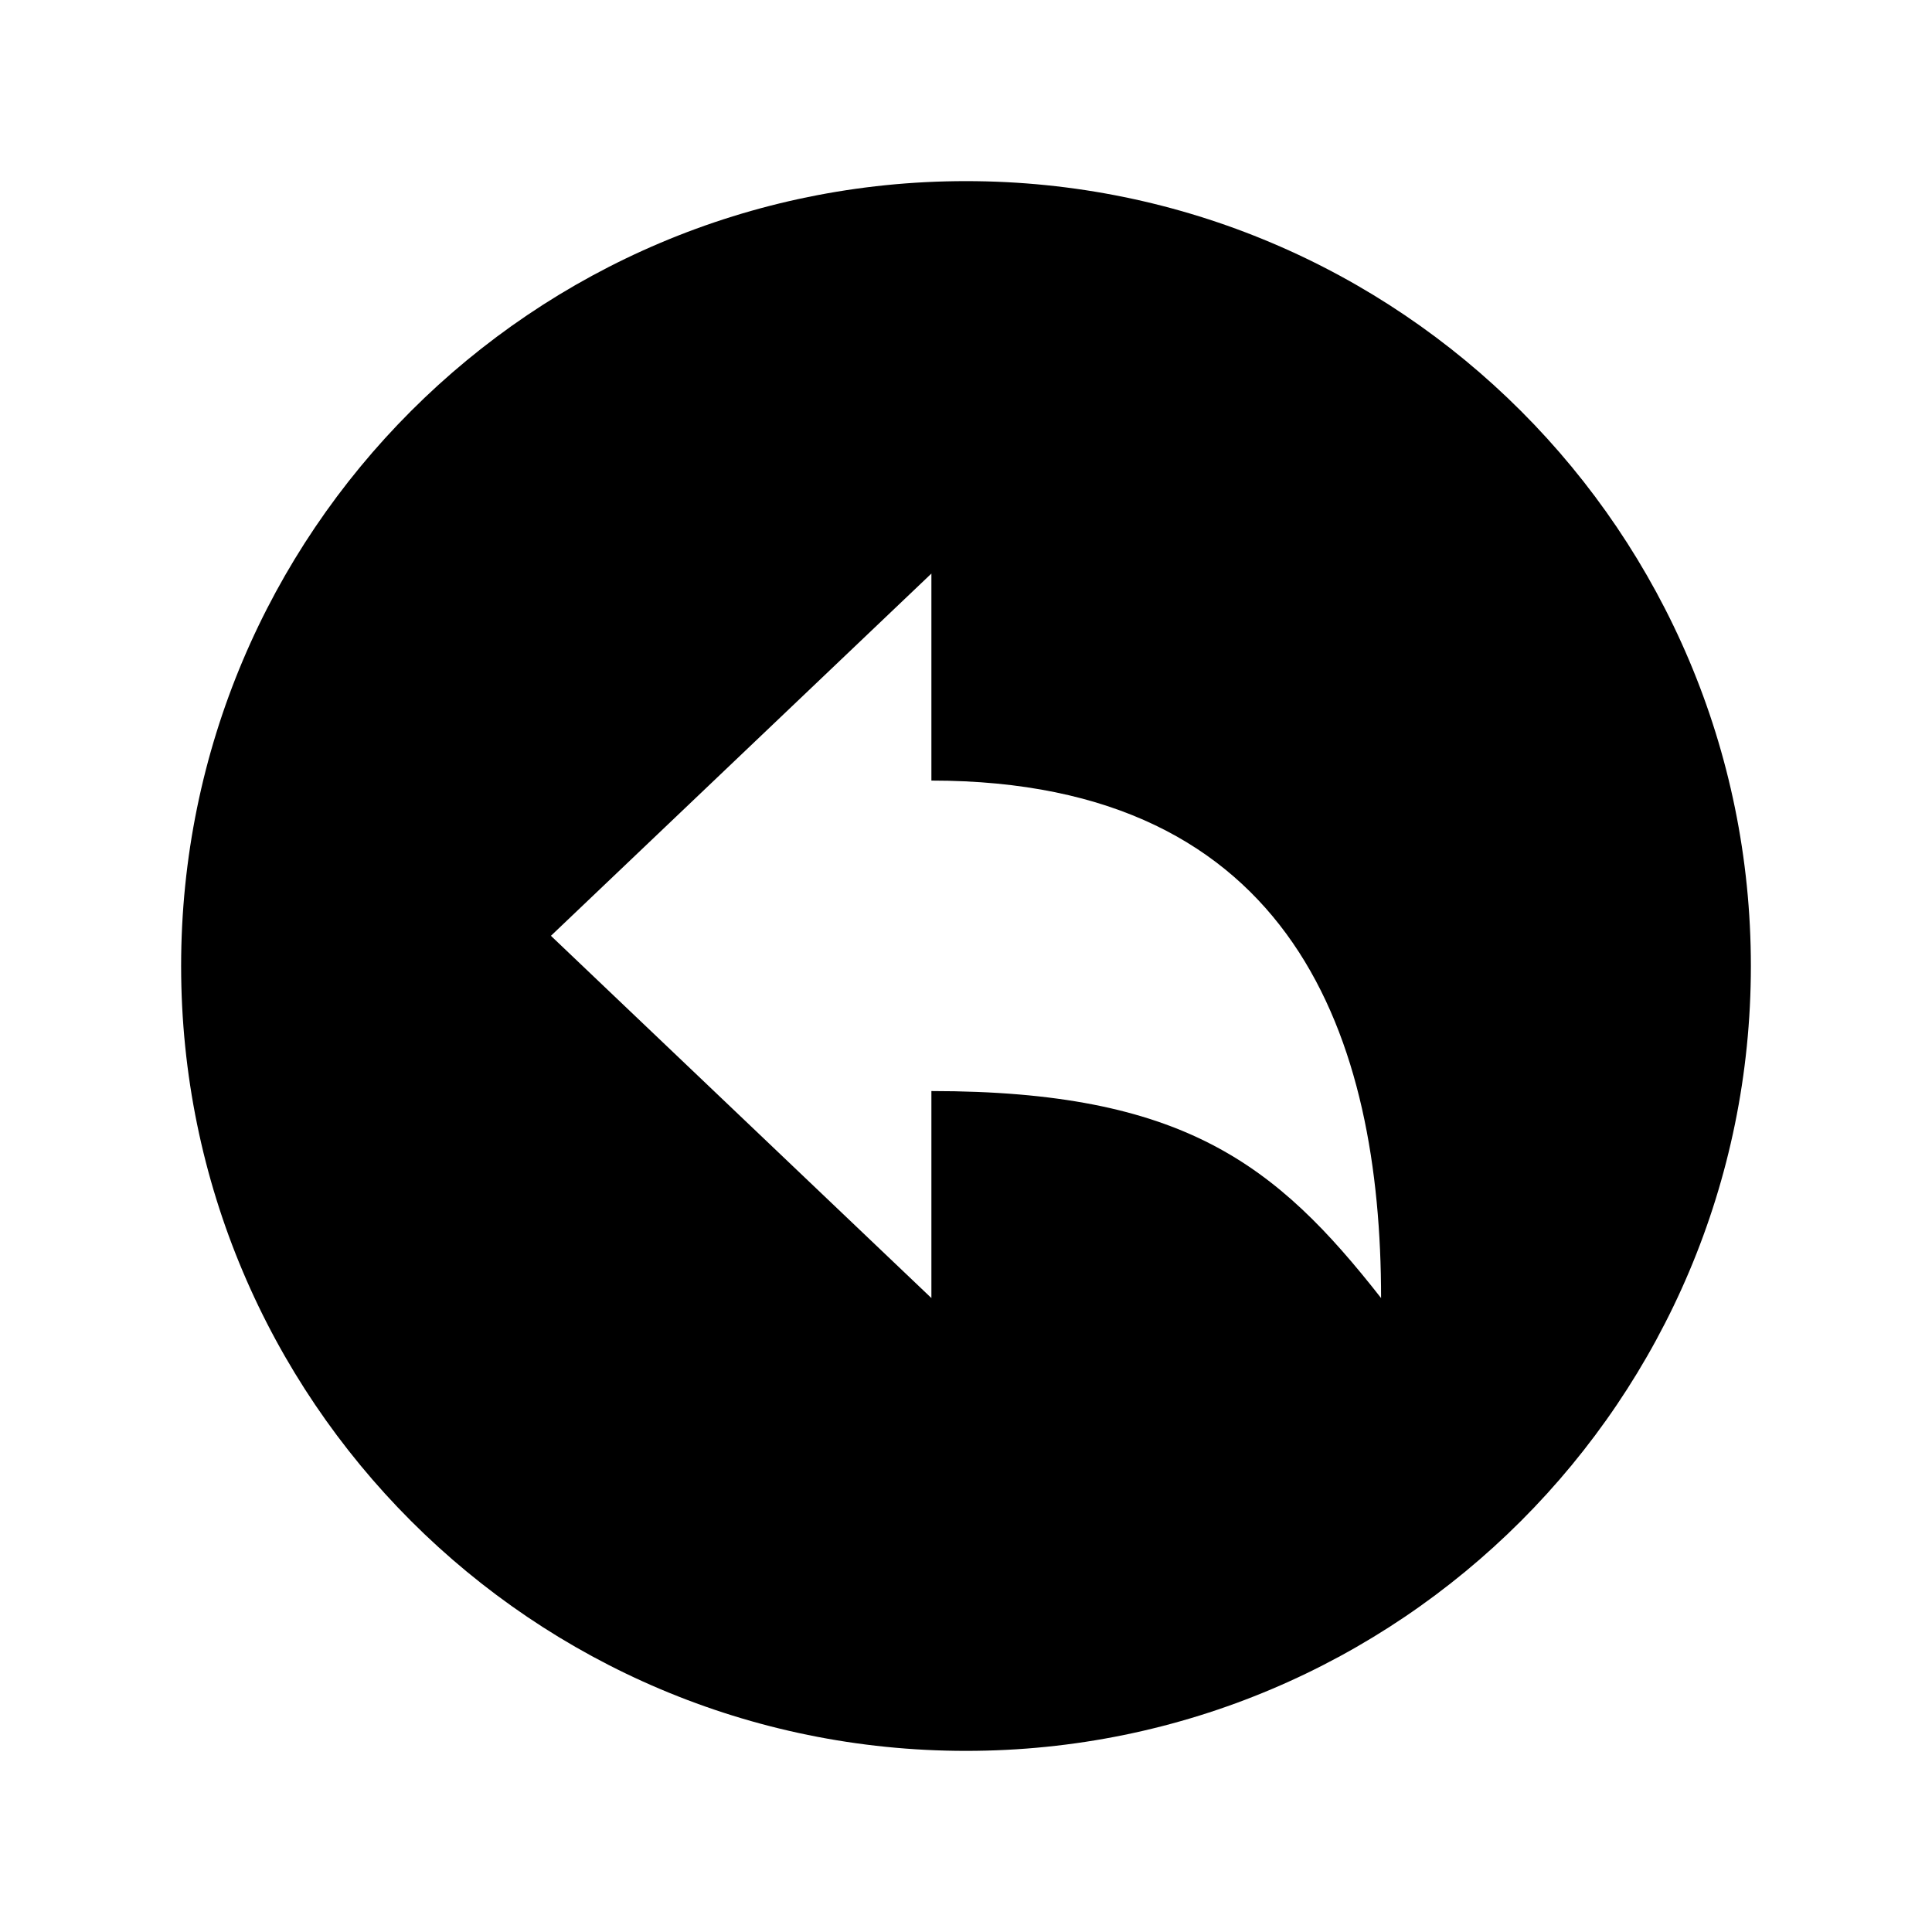
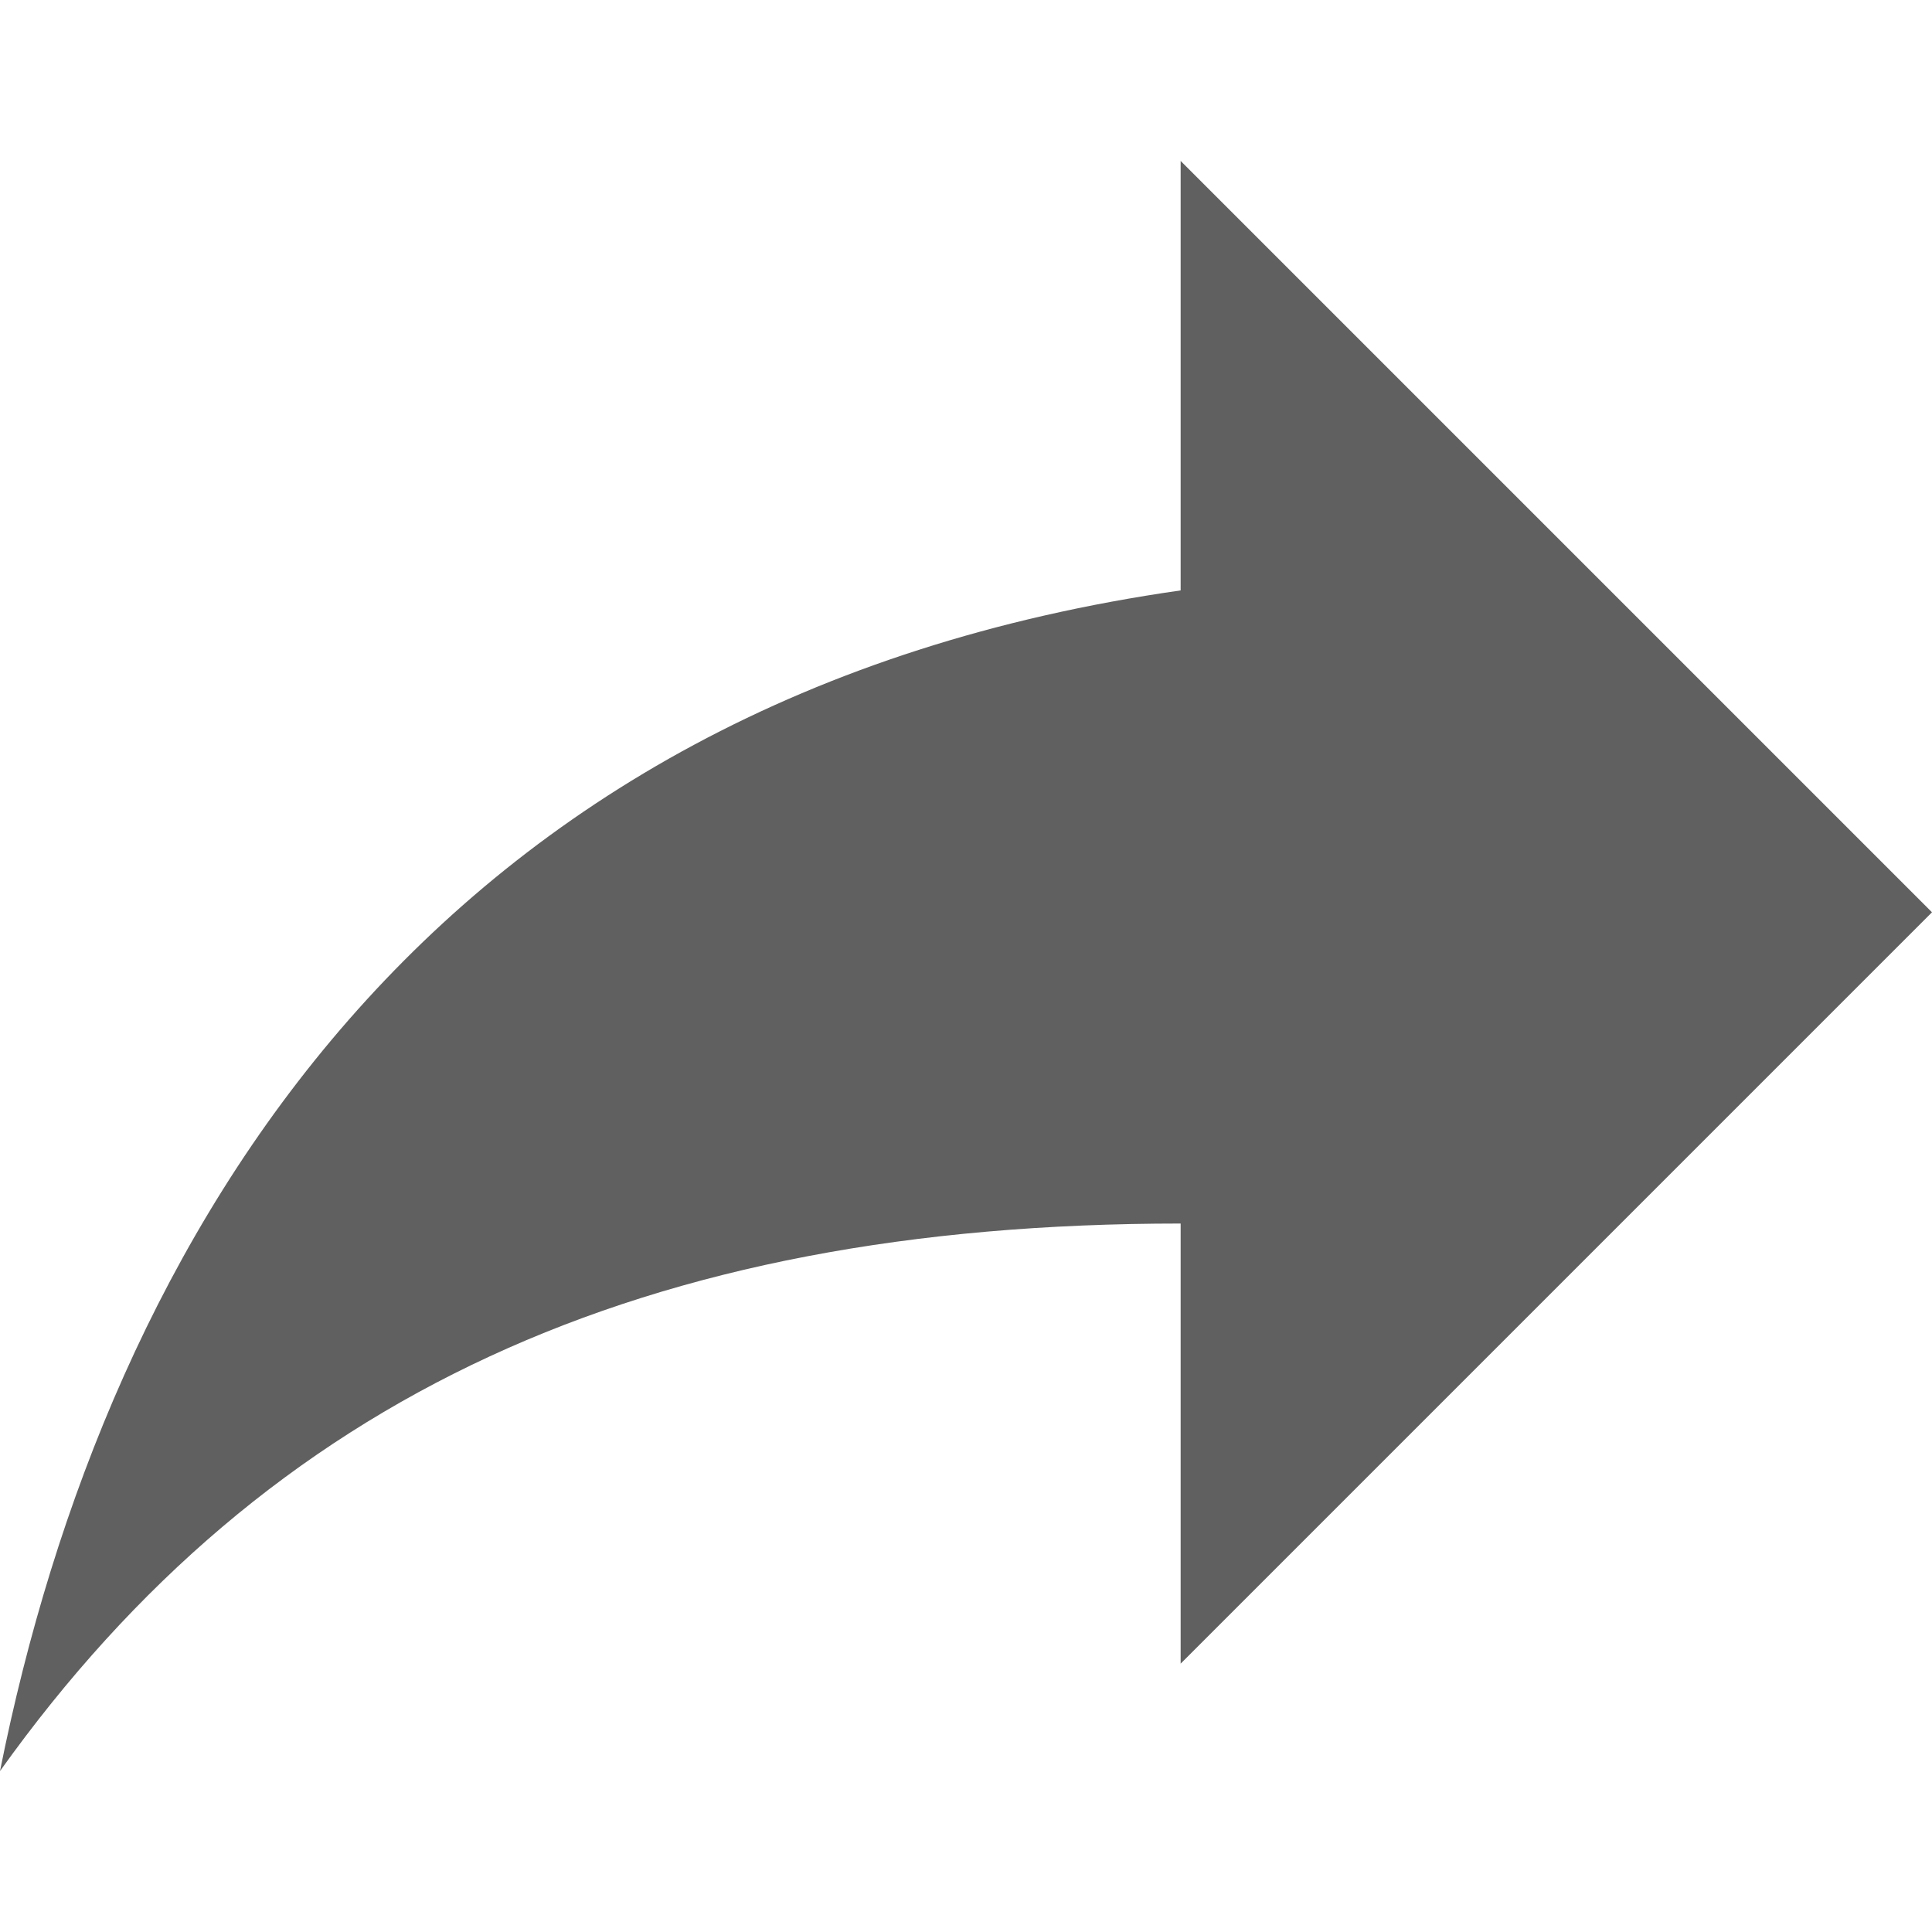
- <svg xmlns="http://www.w3.org/2000/svg" width="512" height="512" viewBox="0 0 512 512">
-   <path d="M256,48C141.13,48,48,141.13,48,256s93.13,208,208,208,208-93.13,208-208S370.87,48,256,48Zm-9.17,241.14V344L146,248l100.83-96v54.86c96.5,0,119.17,69,119.17,137.14C338.15,308.43,313.52,289.14,246.83,289.14Z" />
+ <svg xmlns="http://www.w3.org/2000/svg" height="300px" width="300px" fill="#606060" data-name="Layer 1" viewBox="0 0 100 100" x="0px" y="0px">
+   <path d="M61.11,30.56C22.22,36.11,5.56,63.89,0,91.67,13.89,72.22,33.33,63.33,61.11,63.33V86.11L100,47.22,61.11,8.33Z" />
</svg>
